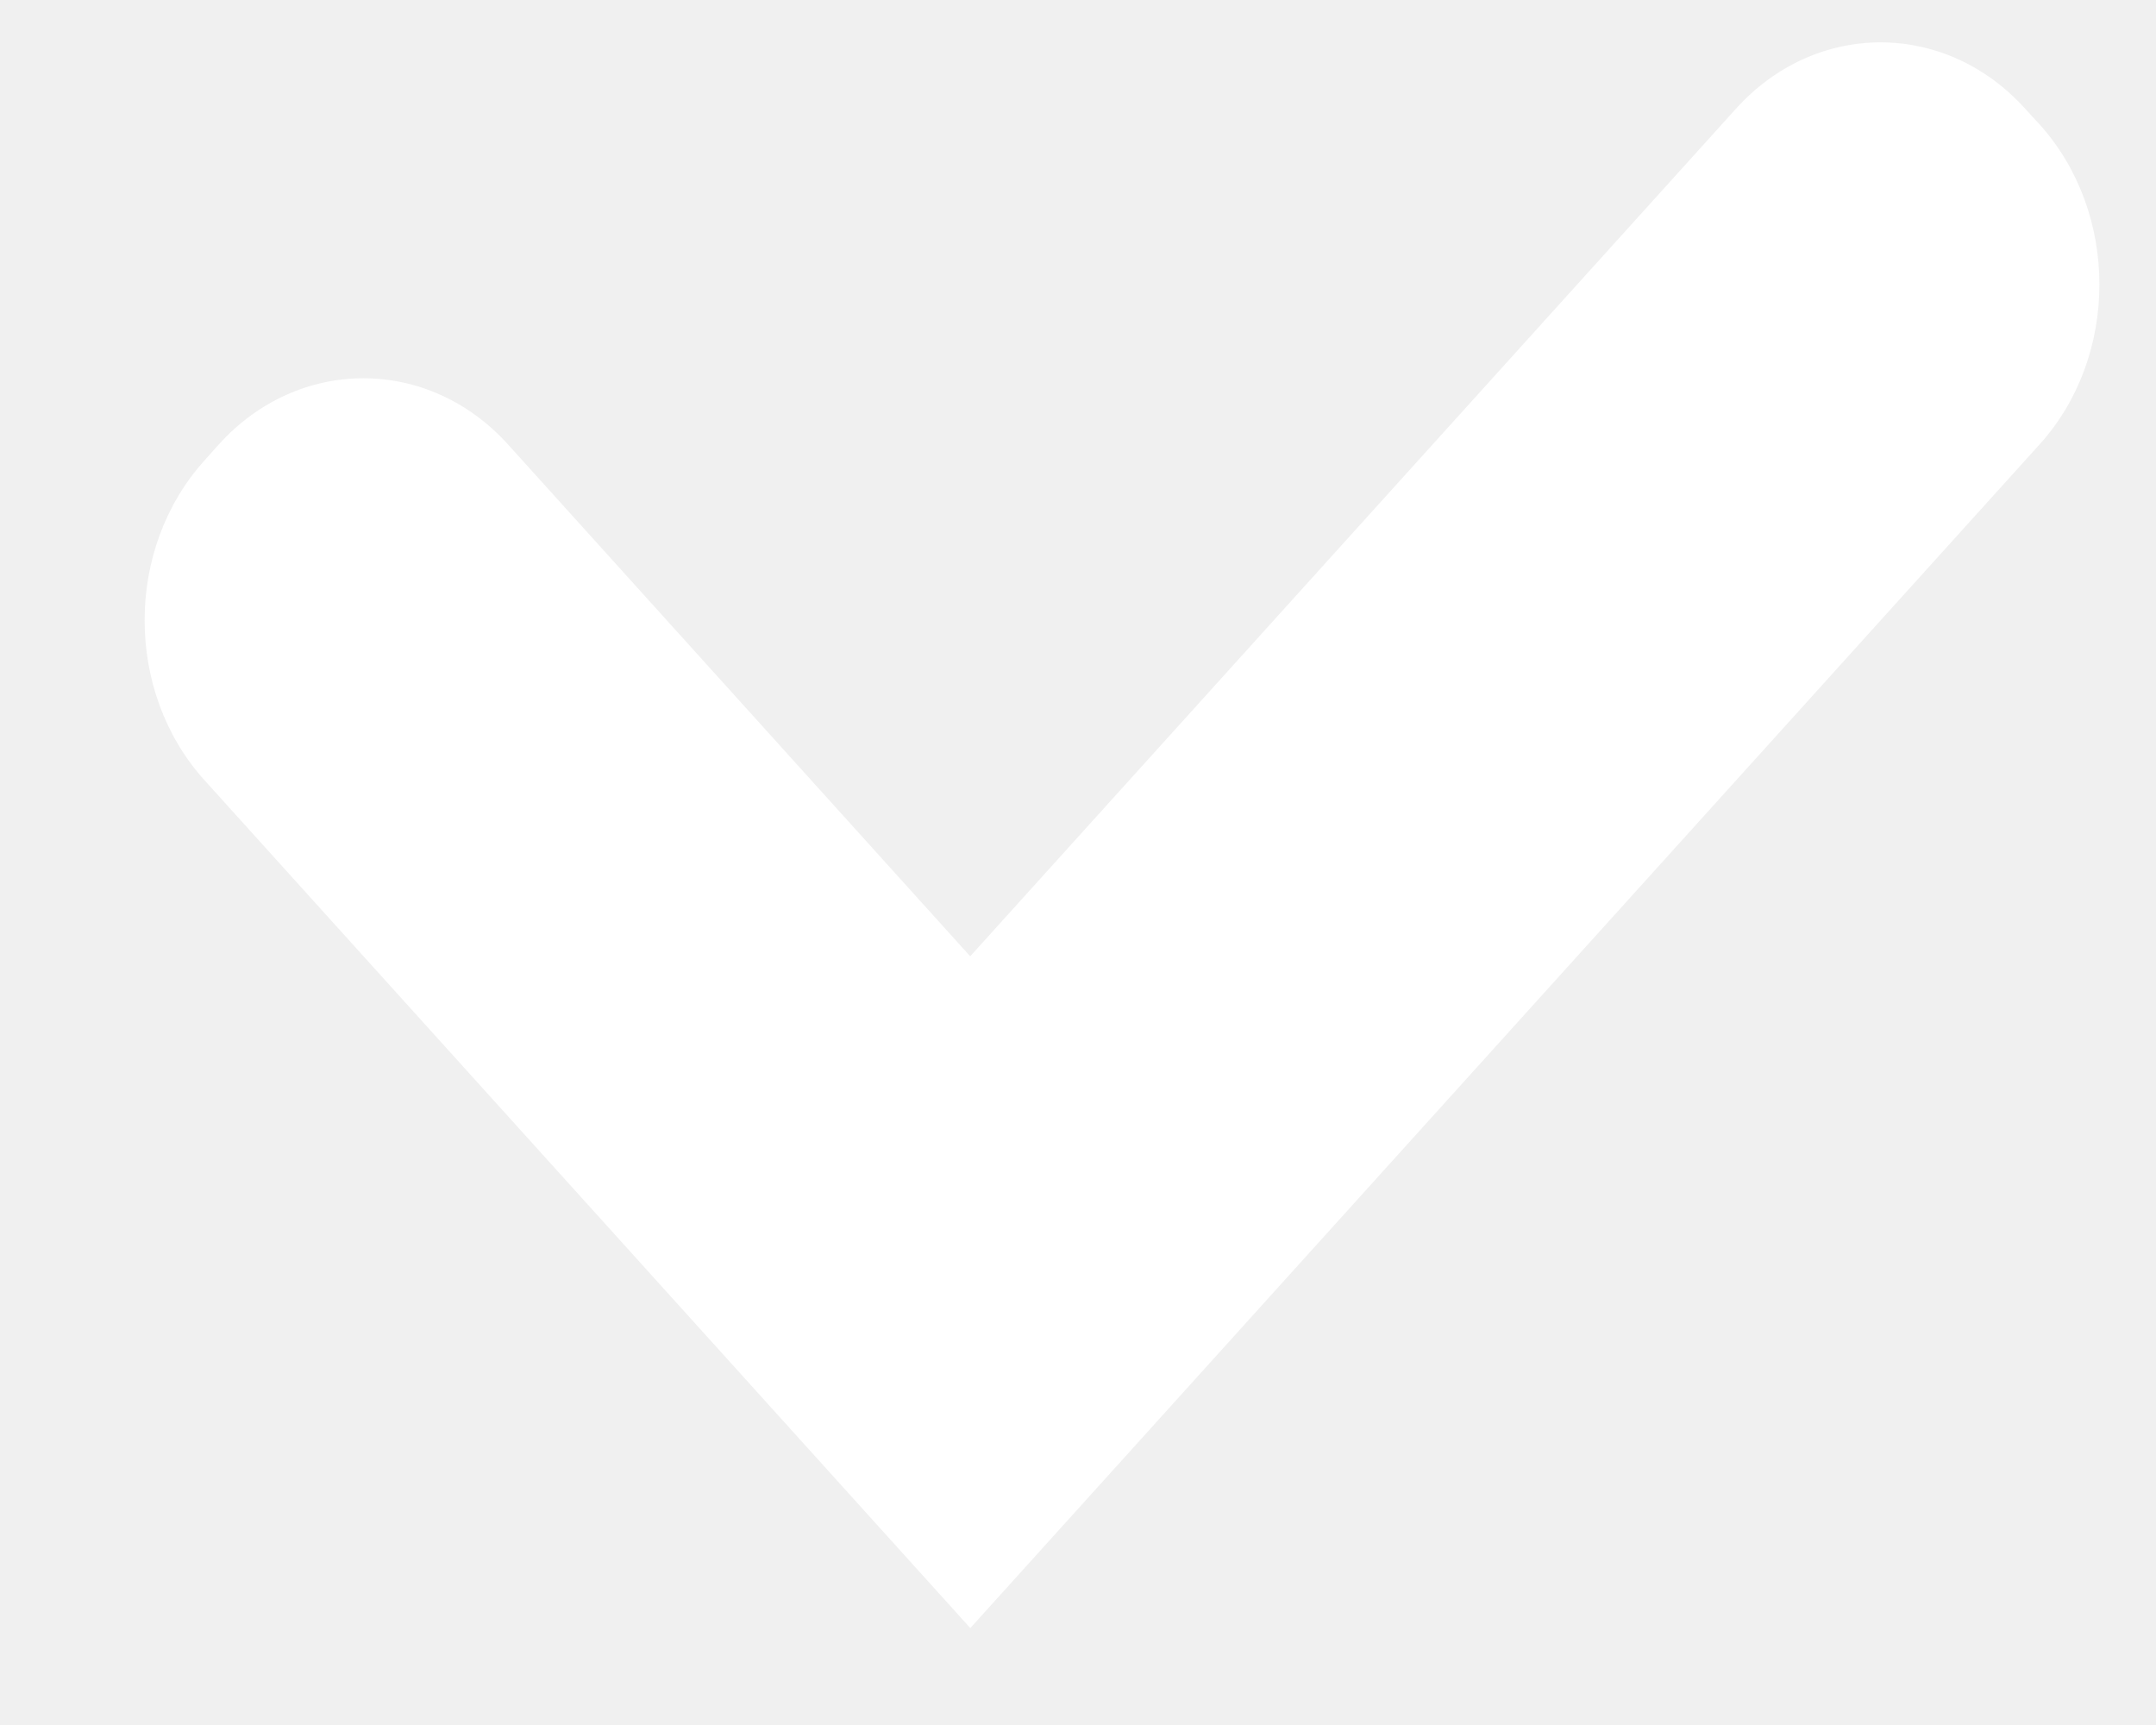
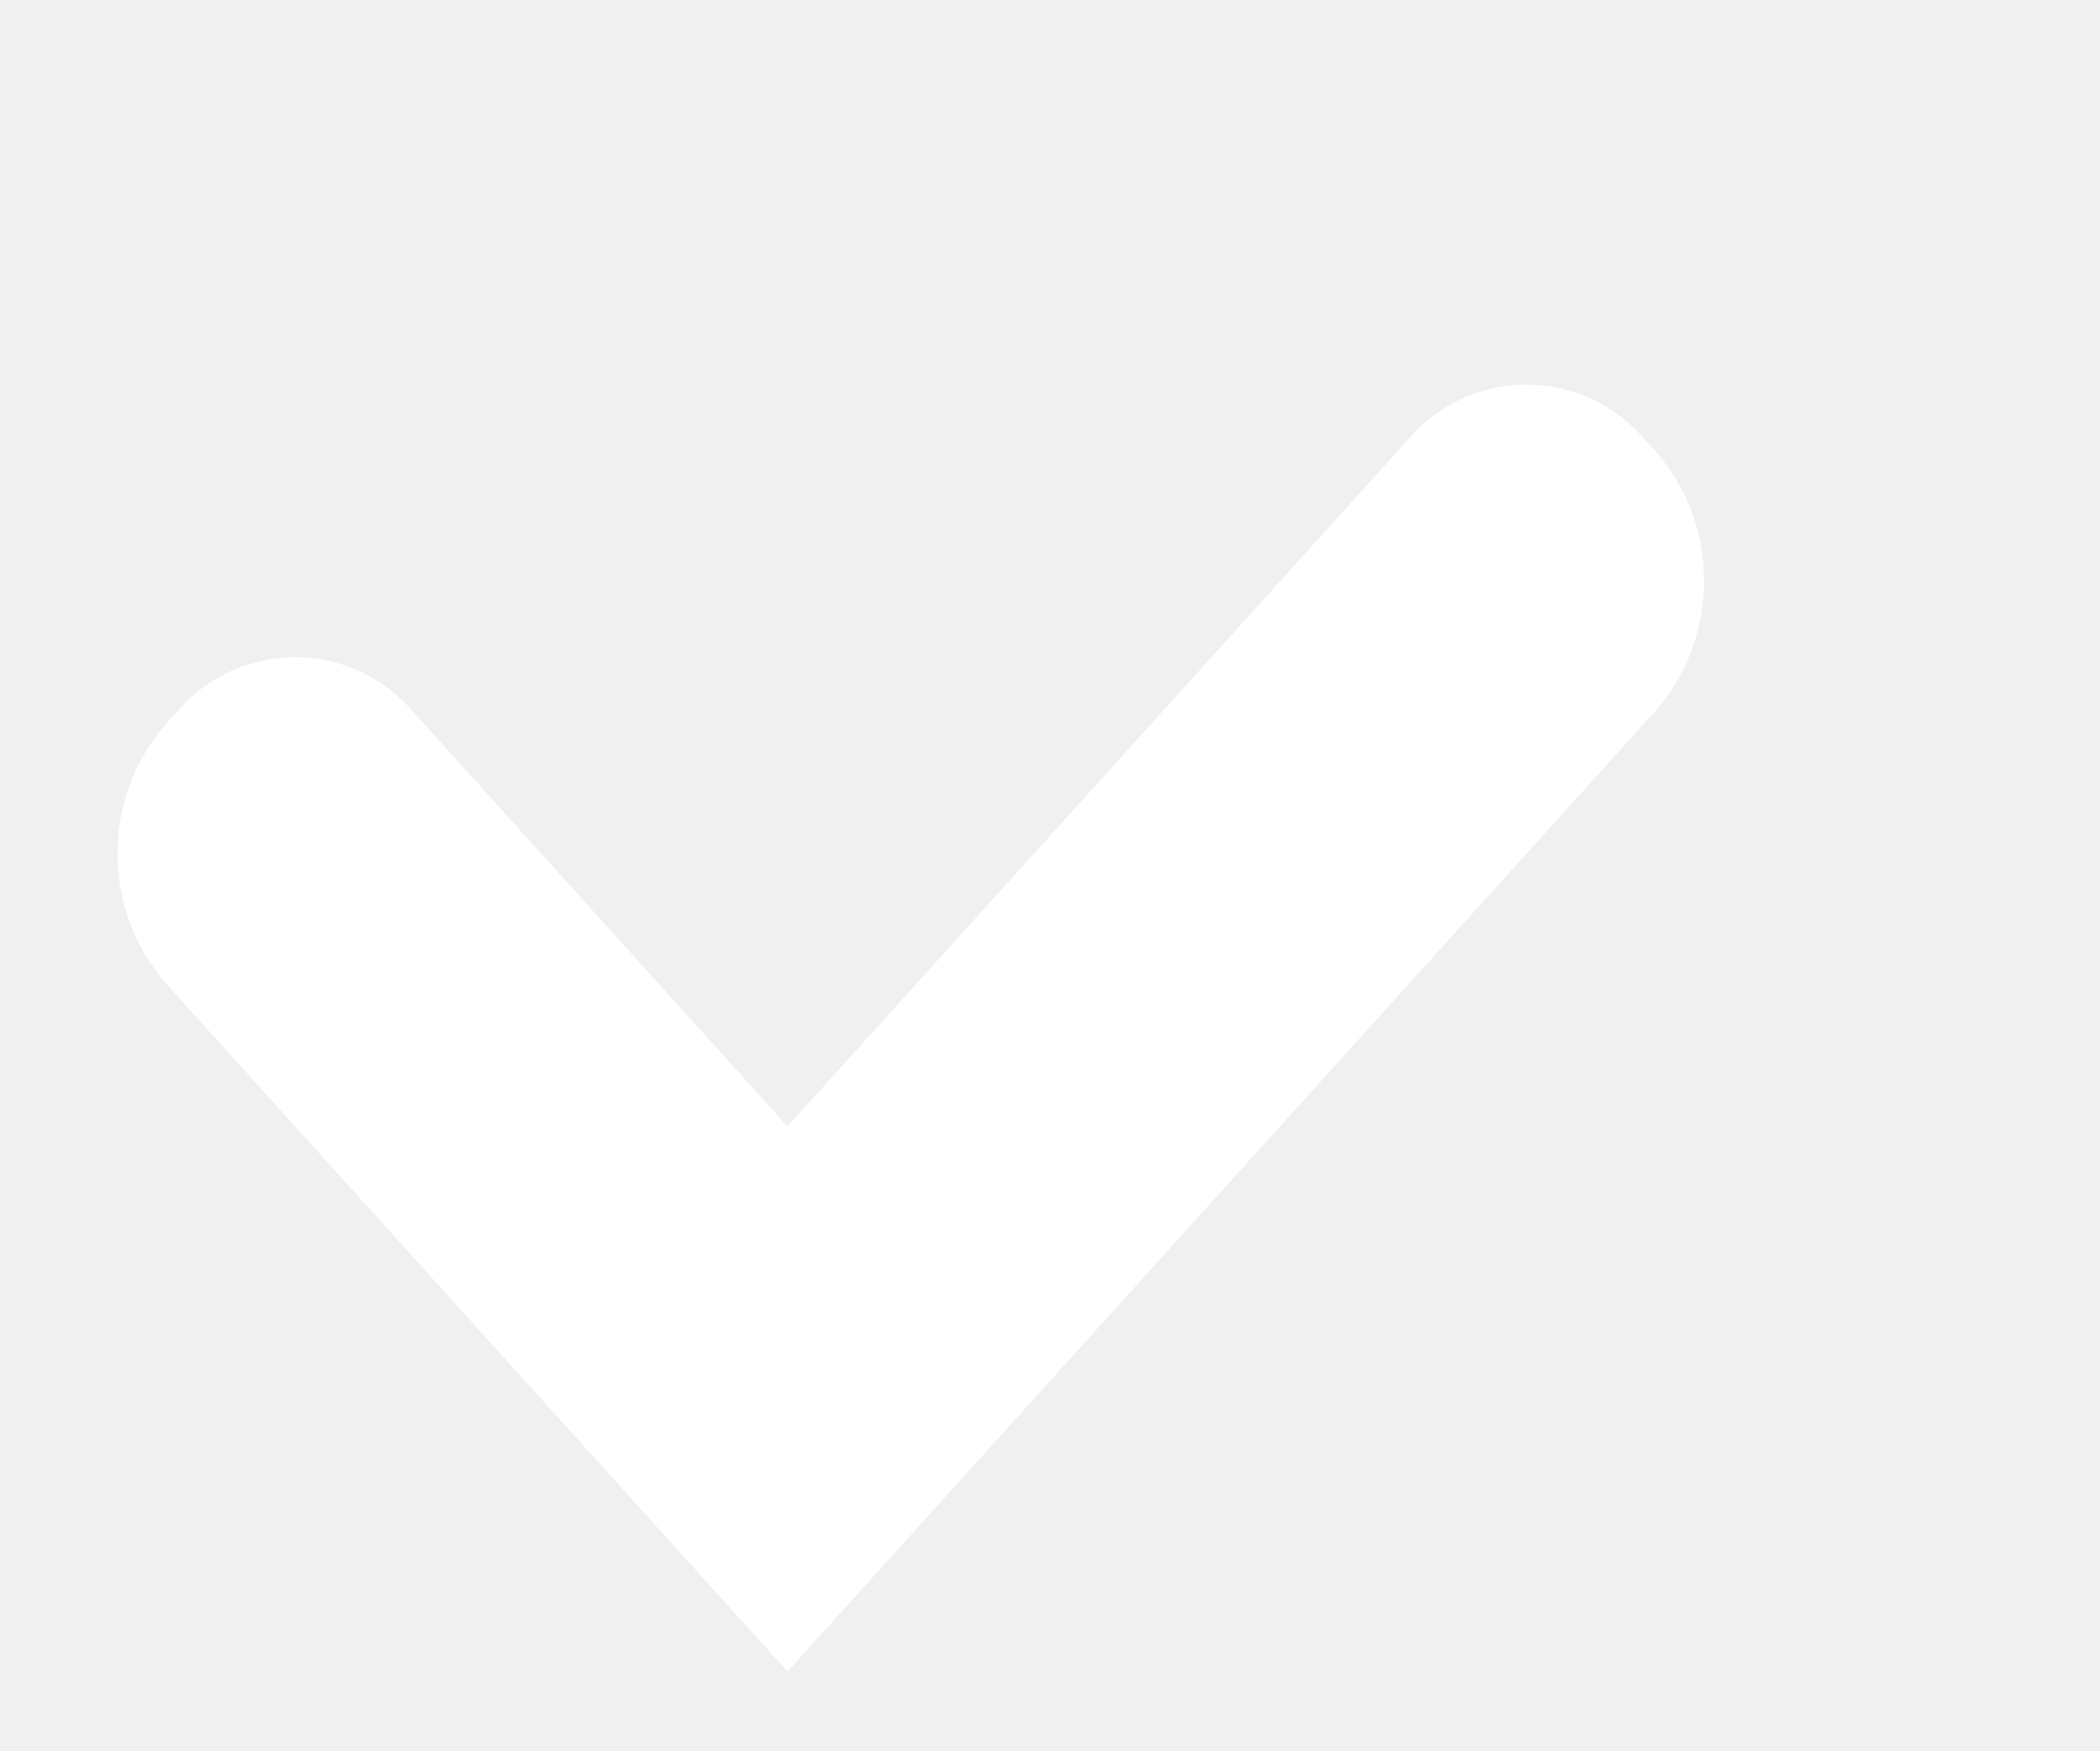
- <svg xmlns="http://www.w3.org/2000/svg" width="10" height="8" viewBox="0 0 10 8">
-   <path fill-rule="evenodd" clip-rule="evenodd" d="M9.46 2.061C9.83 1.652 9.83 0.987 9.46 0.577L9.393 0.504C9.023 0.094 8.422 0.094 8.052 0.504L4.5 4.435L2.356 2.061C1.986 1.652 1.385 1.652 1.015 2.061L0.949 2.135C0.578 2.545 0.578 3.209 0.949 3.619L4.5 7.55L4.5 7.55L4.501 7.55L9.46 2.061Z" fill="#fff" />
+ <svg xmlns="http://www.w3.org/2000/svg" width="12" height="10" viewBox="0 0 12 6">
+   <path fill-rule="evenodd" clip-rule="evenodd" d="M9.46 2.061a1.13 1.13 0 000-1.484L9.393.504a.885.885 0 00-1.34 0L4.5 4.435 2.356 2.061a.885.885 0 00-1.34 0l-.067.074a1.13 1.13 0 000 1.484L4.5 7.549l4.96-5.488z" fill="#fff" />
</svg>
